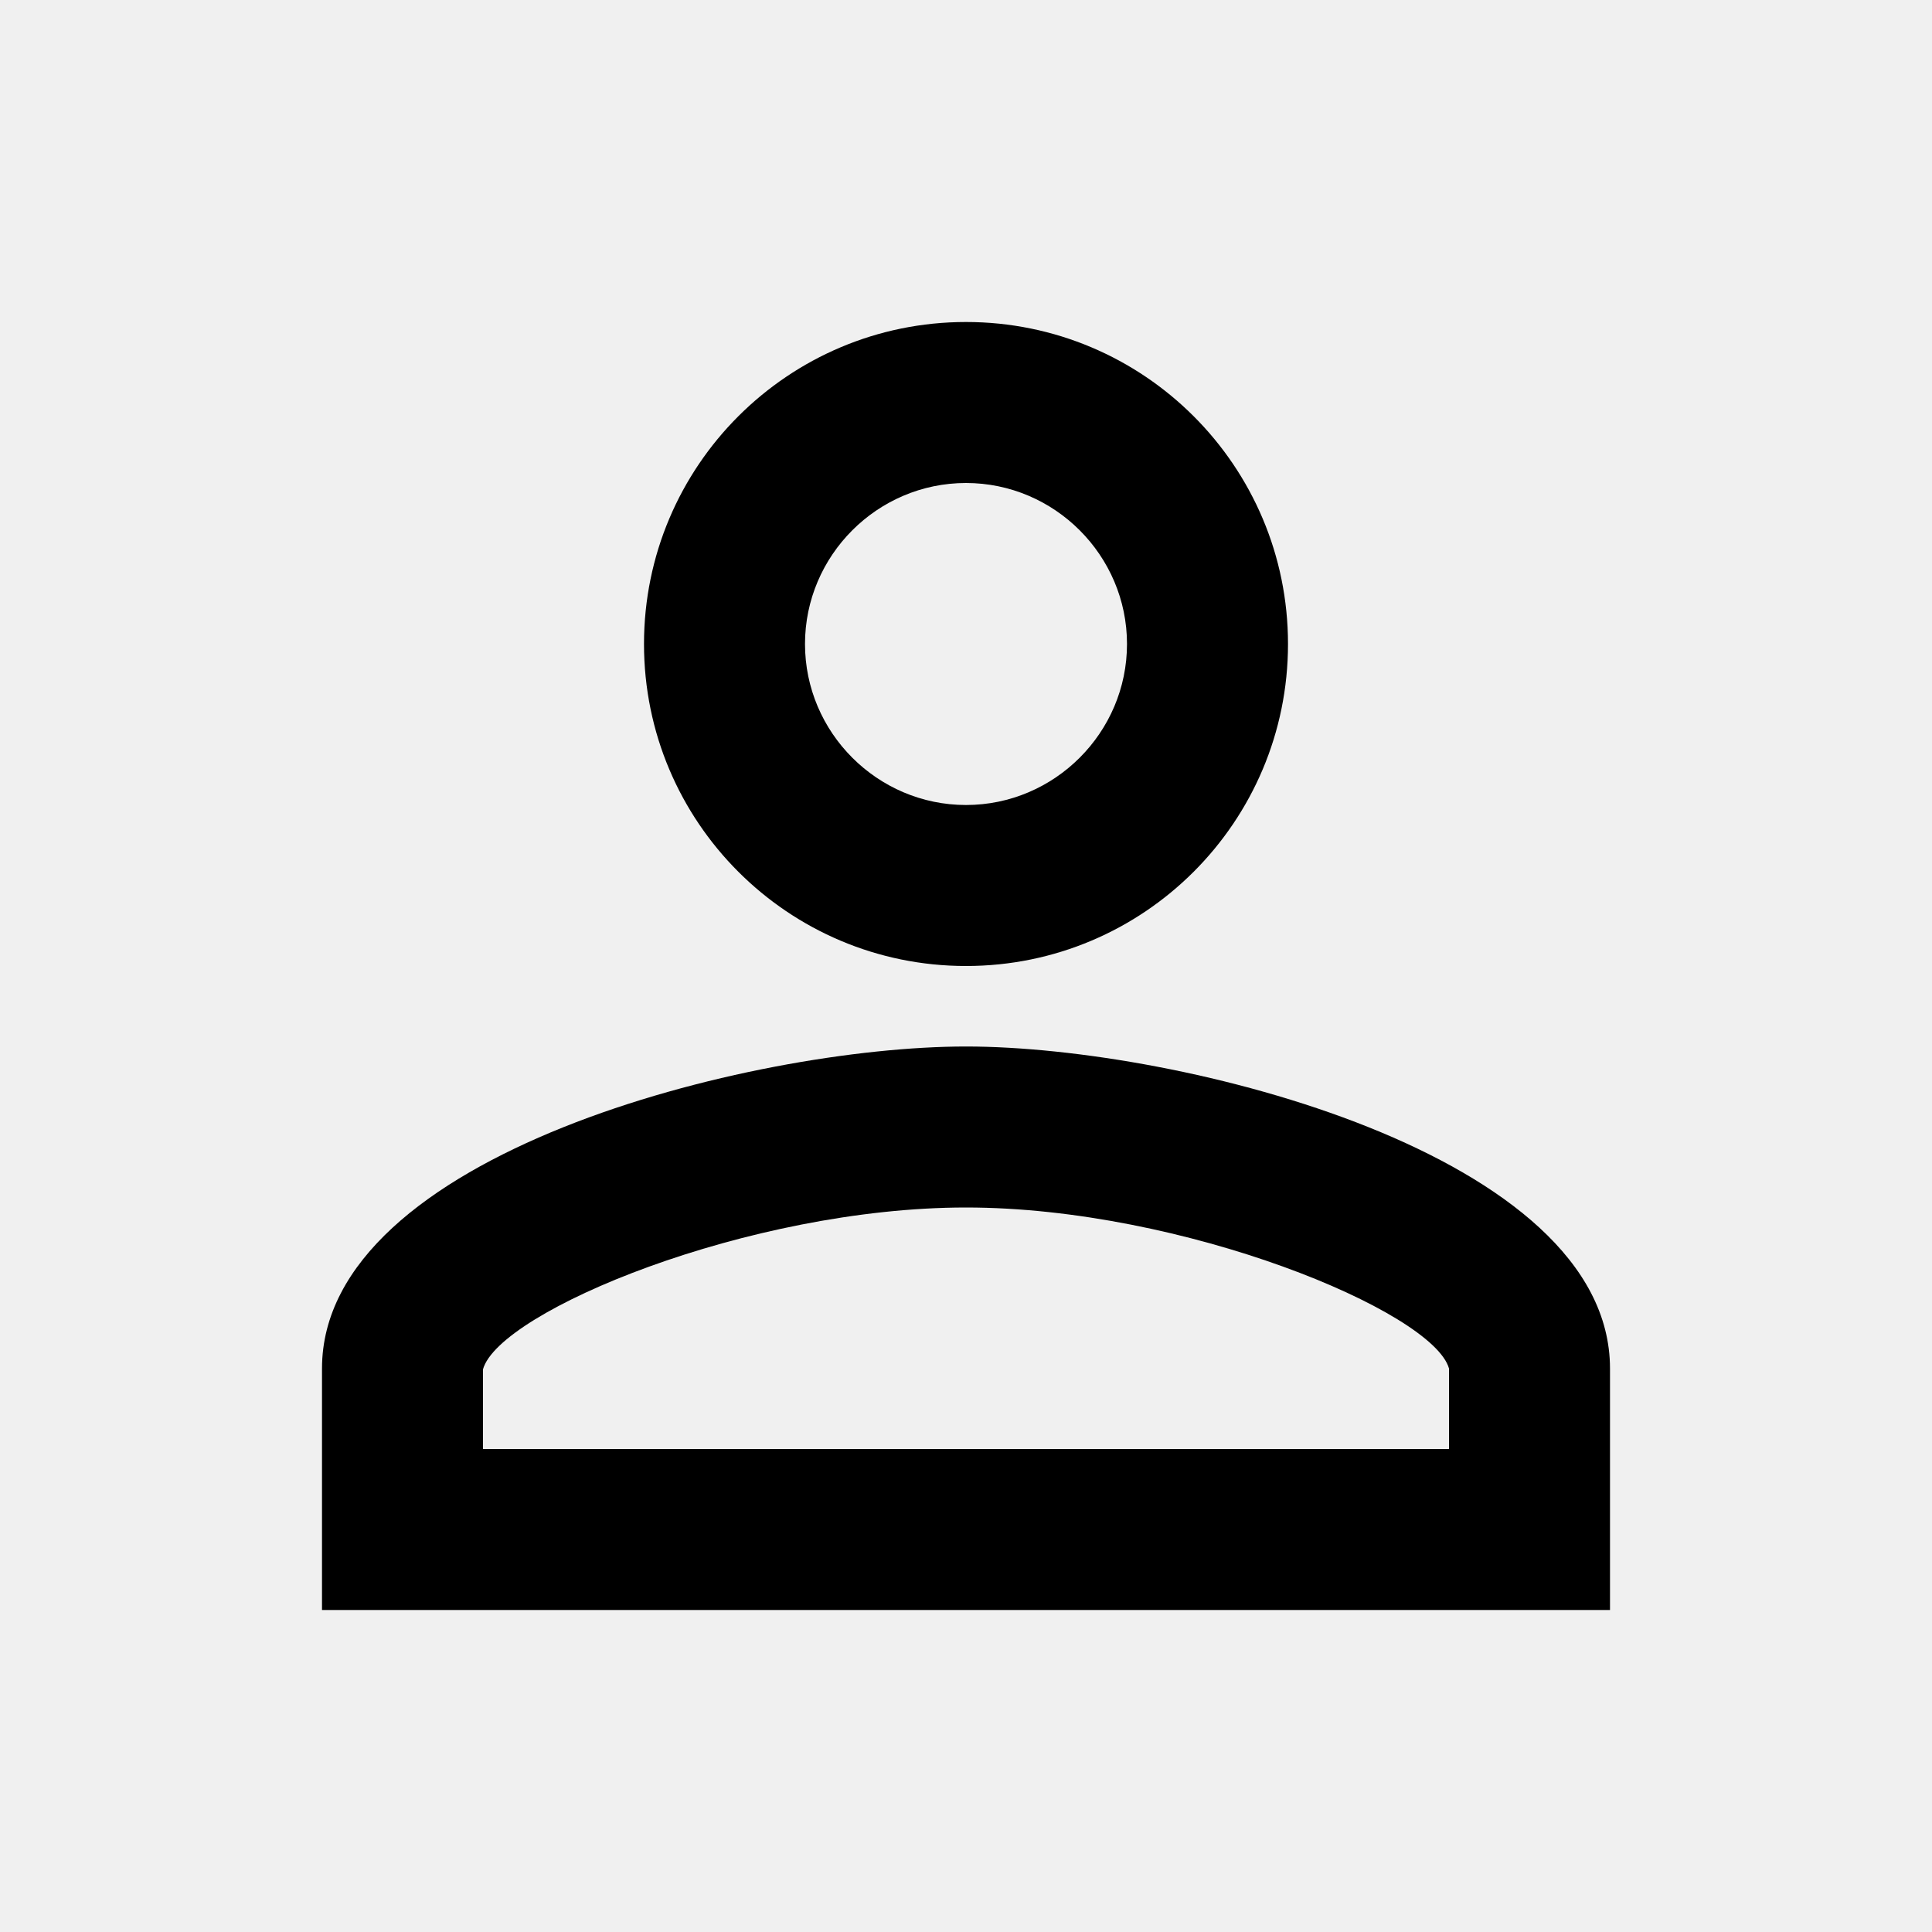
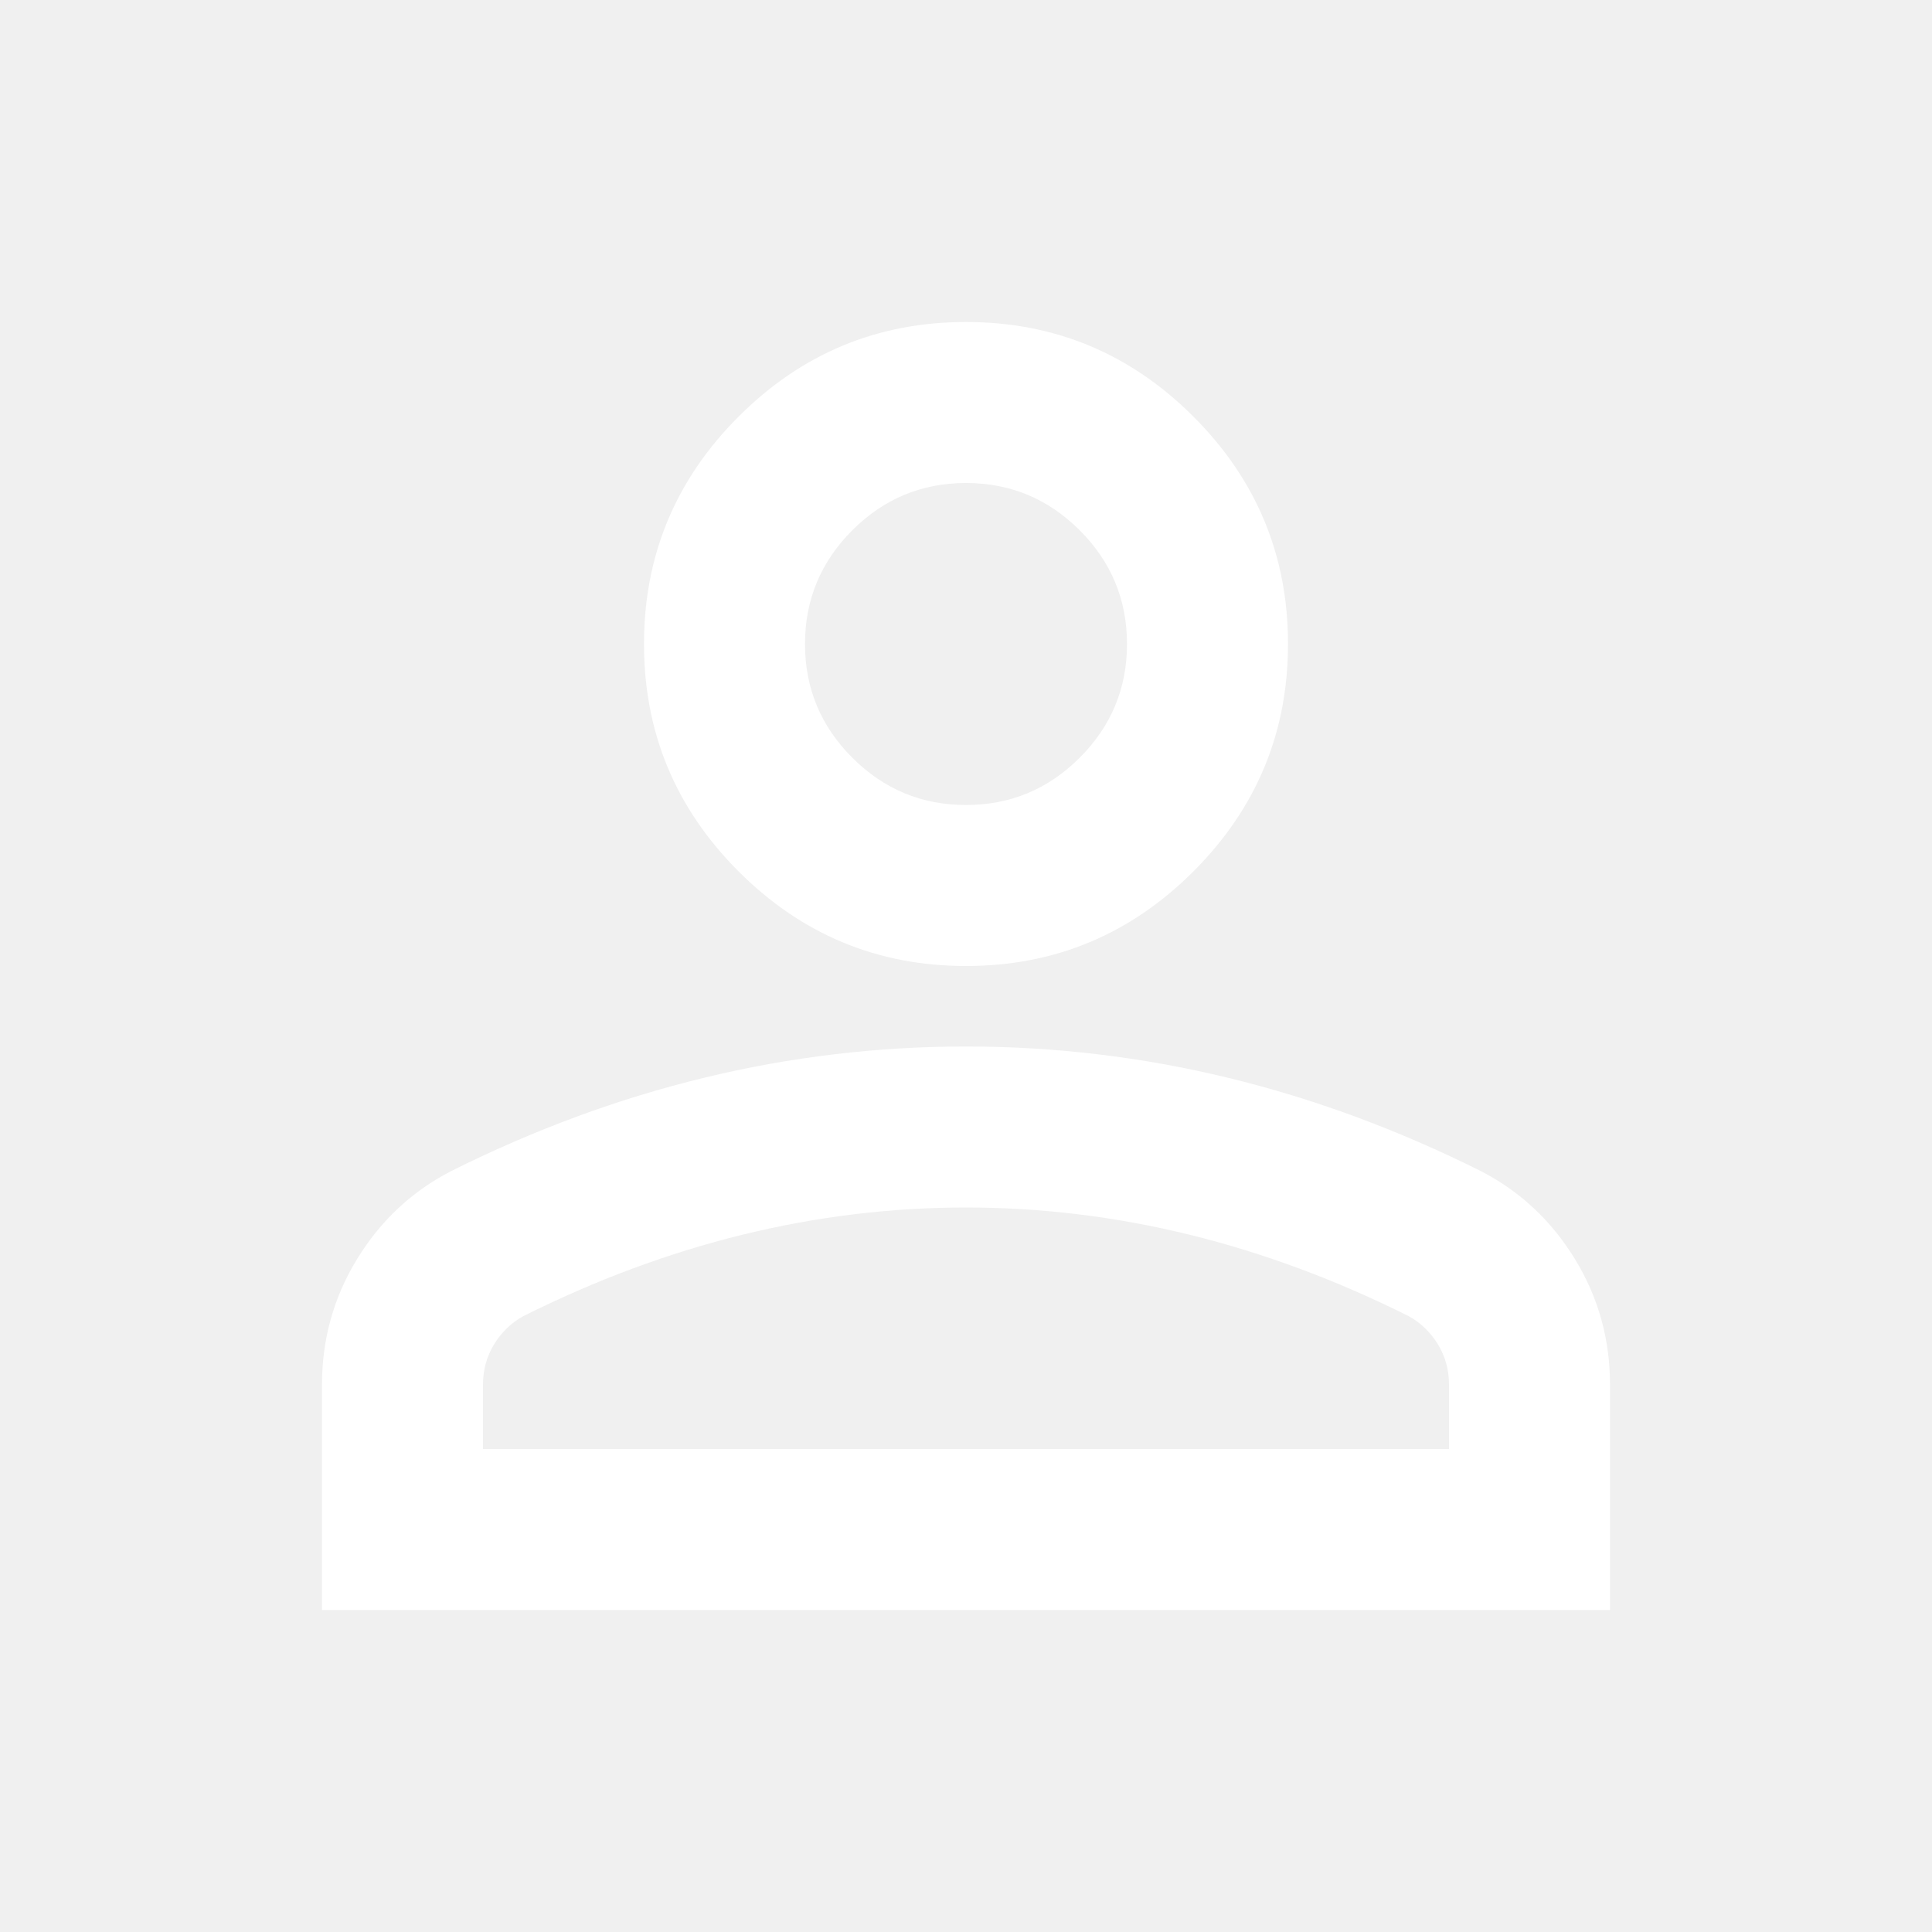
- <svg xmlns="http://www.w3.org/2000/svg" viewBox="0 0 24 24">
-   <path fill="#000000" d="M12 12c2.21 0 4-1.79 4-4s-1.79-4-4-4-4 1.79-4 4 1.79 4 4 4zm0-6c1.1 0 2 .9 2 2s-.9 2-2 2-2-.9-2-2 .9-2 2-2zm0 7c-2.67 0-8 1.34-8 4v3h16v-3c0-2.66-5.33-4-8-4zm6 5H6v-.99c.2-.72 3.3-2.01 6-2.01s5.8 1.29 6 2v1z" />
+ <svg xmlns="http://www.w3.org/2000/svg" height="24px" viewBox="0 -960 960 960" width="24px" fill="#FFFFFF">
+   <path d="M480-480q-66 0-113-47t-47-113q0-66 47-113t113-47q66 0 113 47t47 113q0 66-47 113t-113 47ZM160-160v-112q0-34 17.5-62.5T224-378q62-31 126-46.5T480-440q66 0 130 15.5T736-378q29 15 46.5 43.5T800-272v112H160Zm80-80h480v-32q0-11-5.5-20T700-306q-54-27-109-40.5T480-360q-56 0-111 13.5T260-306q-9 5-14.5 14t-5.5 20v32Zm240-320q33 0 56.5-23.5T560-640q0-33-23.5-56.5T480-720q-33 0-56.5 23.5T400-640q0 33 23.5 56.5T480-560Zm0-80Zm0 400Z" />
</svg>
